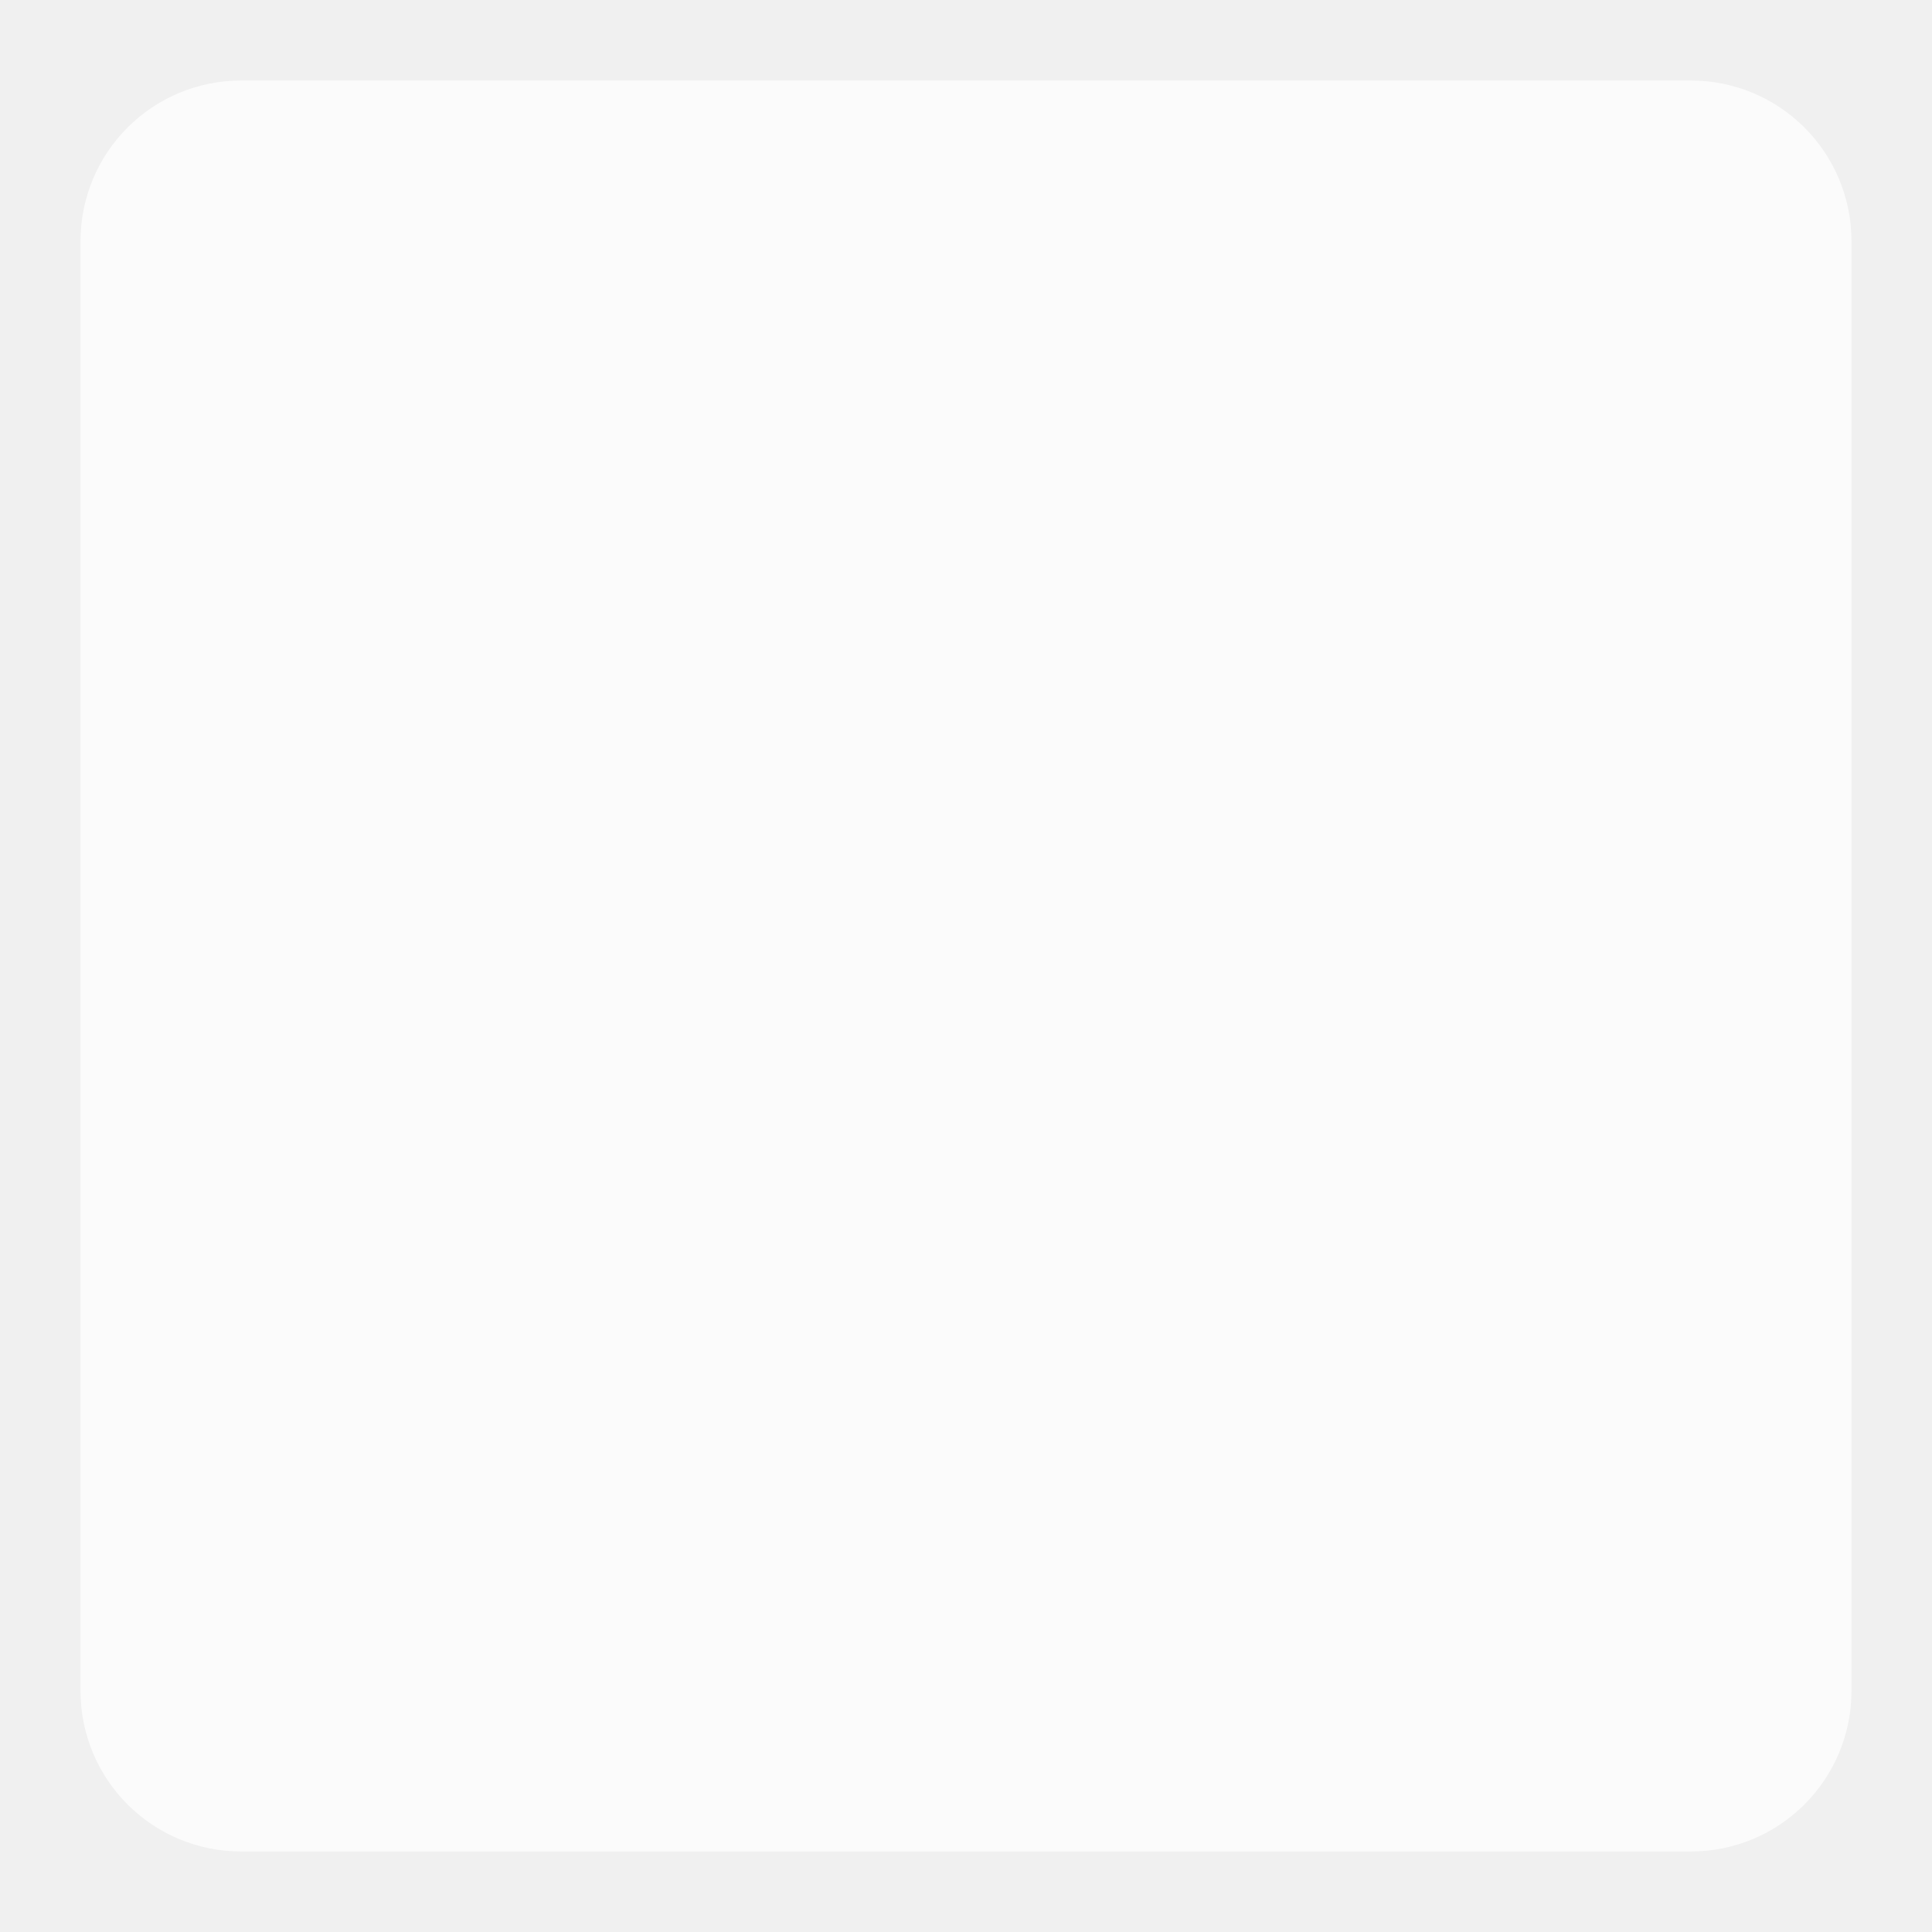
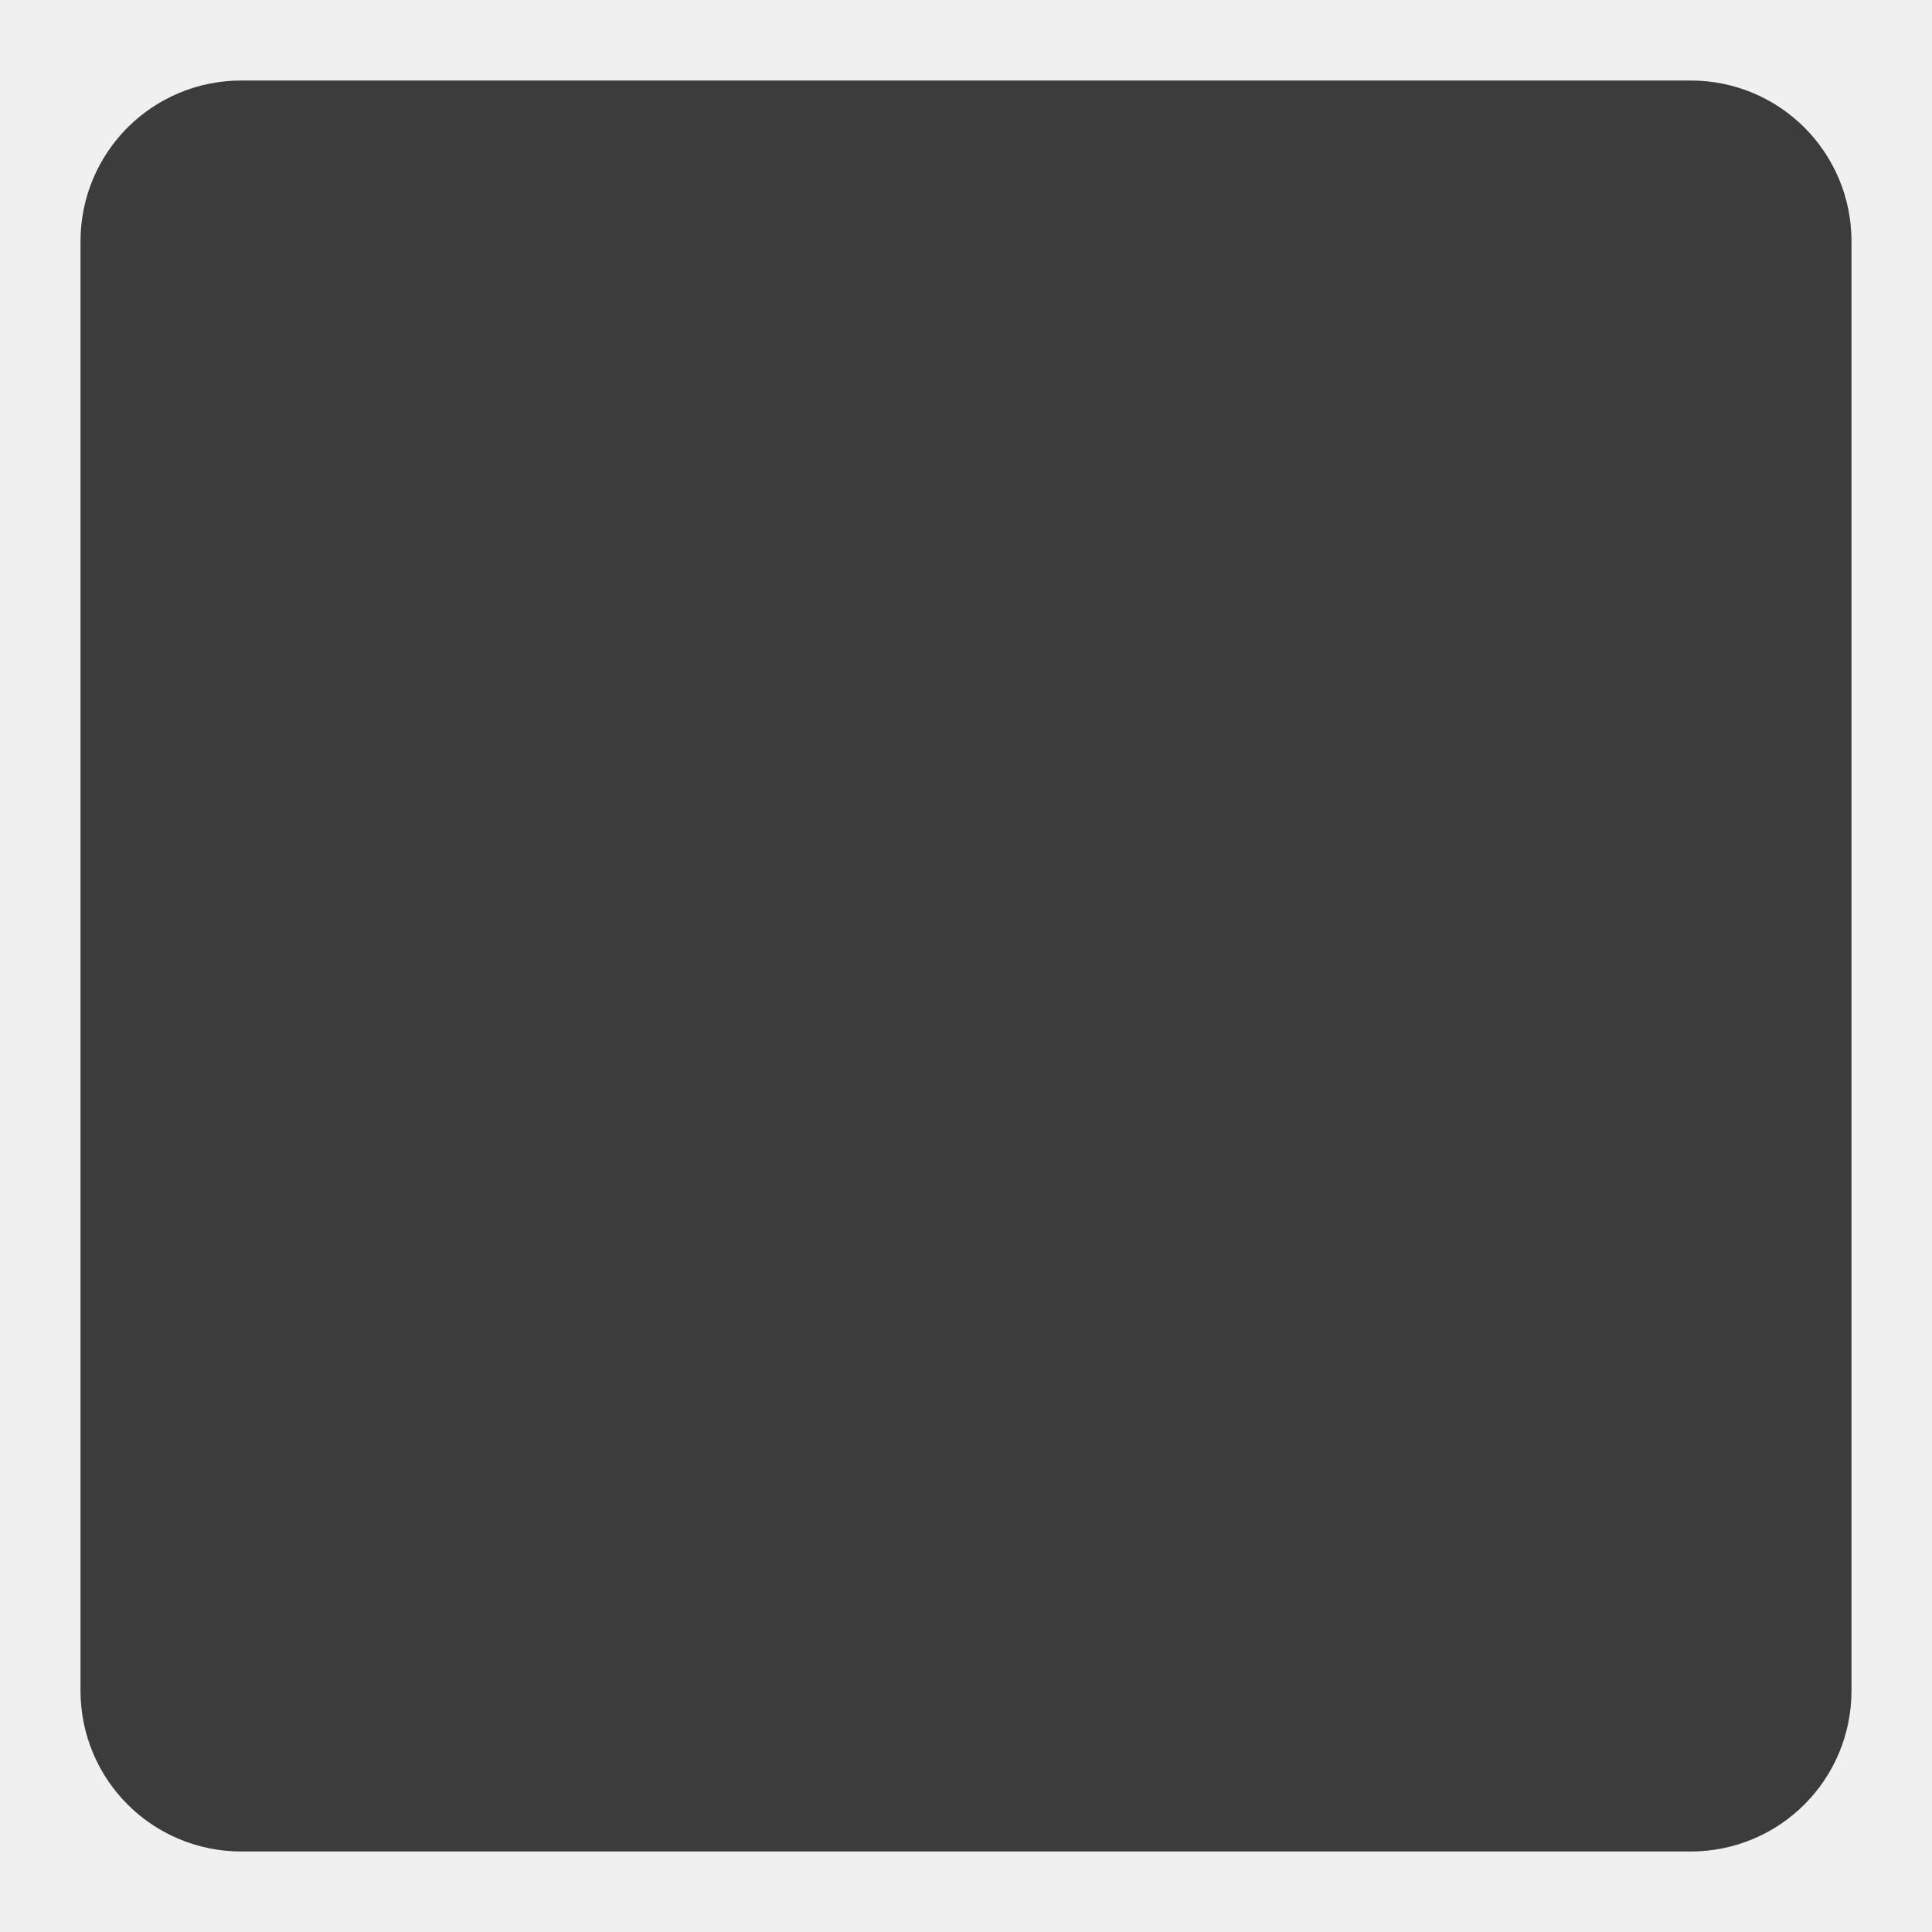
<svg xmlns="http://www.w3.org/2000/svg" width="24" height="24" id="svg11300" version="1.0" style="display:inline;enable-background:new">
  <defs id="defs3" />
  <g style="display:inline" id="layer1" transform="translate(0,-276)">
-     <path style="opacity:0.75;fill:#ffffff;fill-opacity:1;stroke:none" d="M 3,1 C 1.892,1 1,1.892 1,3 v 18 c 0,1.108 0.892,2 2,2 h 18 c 1.108,0 2,-0.892 2,-2 V 3 C 23,1.892 22.108,1 21,1 Z" transform="translate(0,276)" id="rect3005" />
+     <path style="opacity:0.75;fill:#000001;fill-opacity:1;stroke:none" d="M 3,1 C 1.892,1 1,1.892 1,3 v 18 c 0,1.108 0.892,2 2,2 h 18 c 1.108,0 2,-0.892 2,-2 V 3 C 23,1.892 22.108,1 21,1 Z" transform="translate(0,276)" id="rect3005" />
  </g>
</svg>
